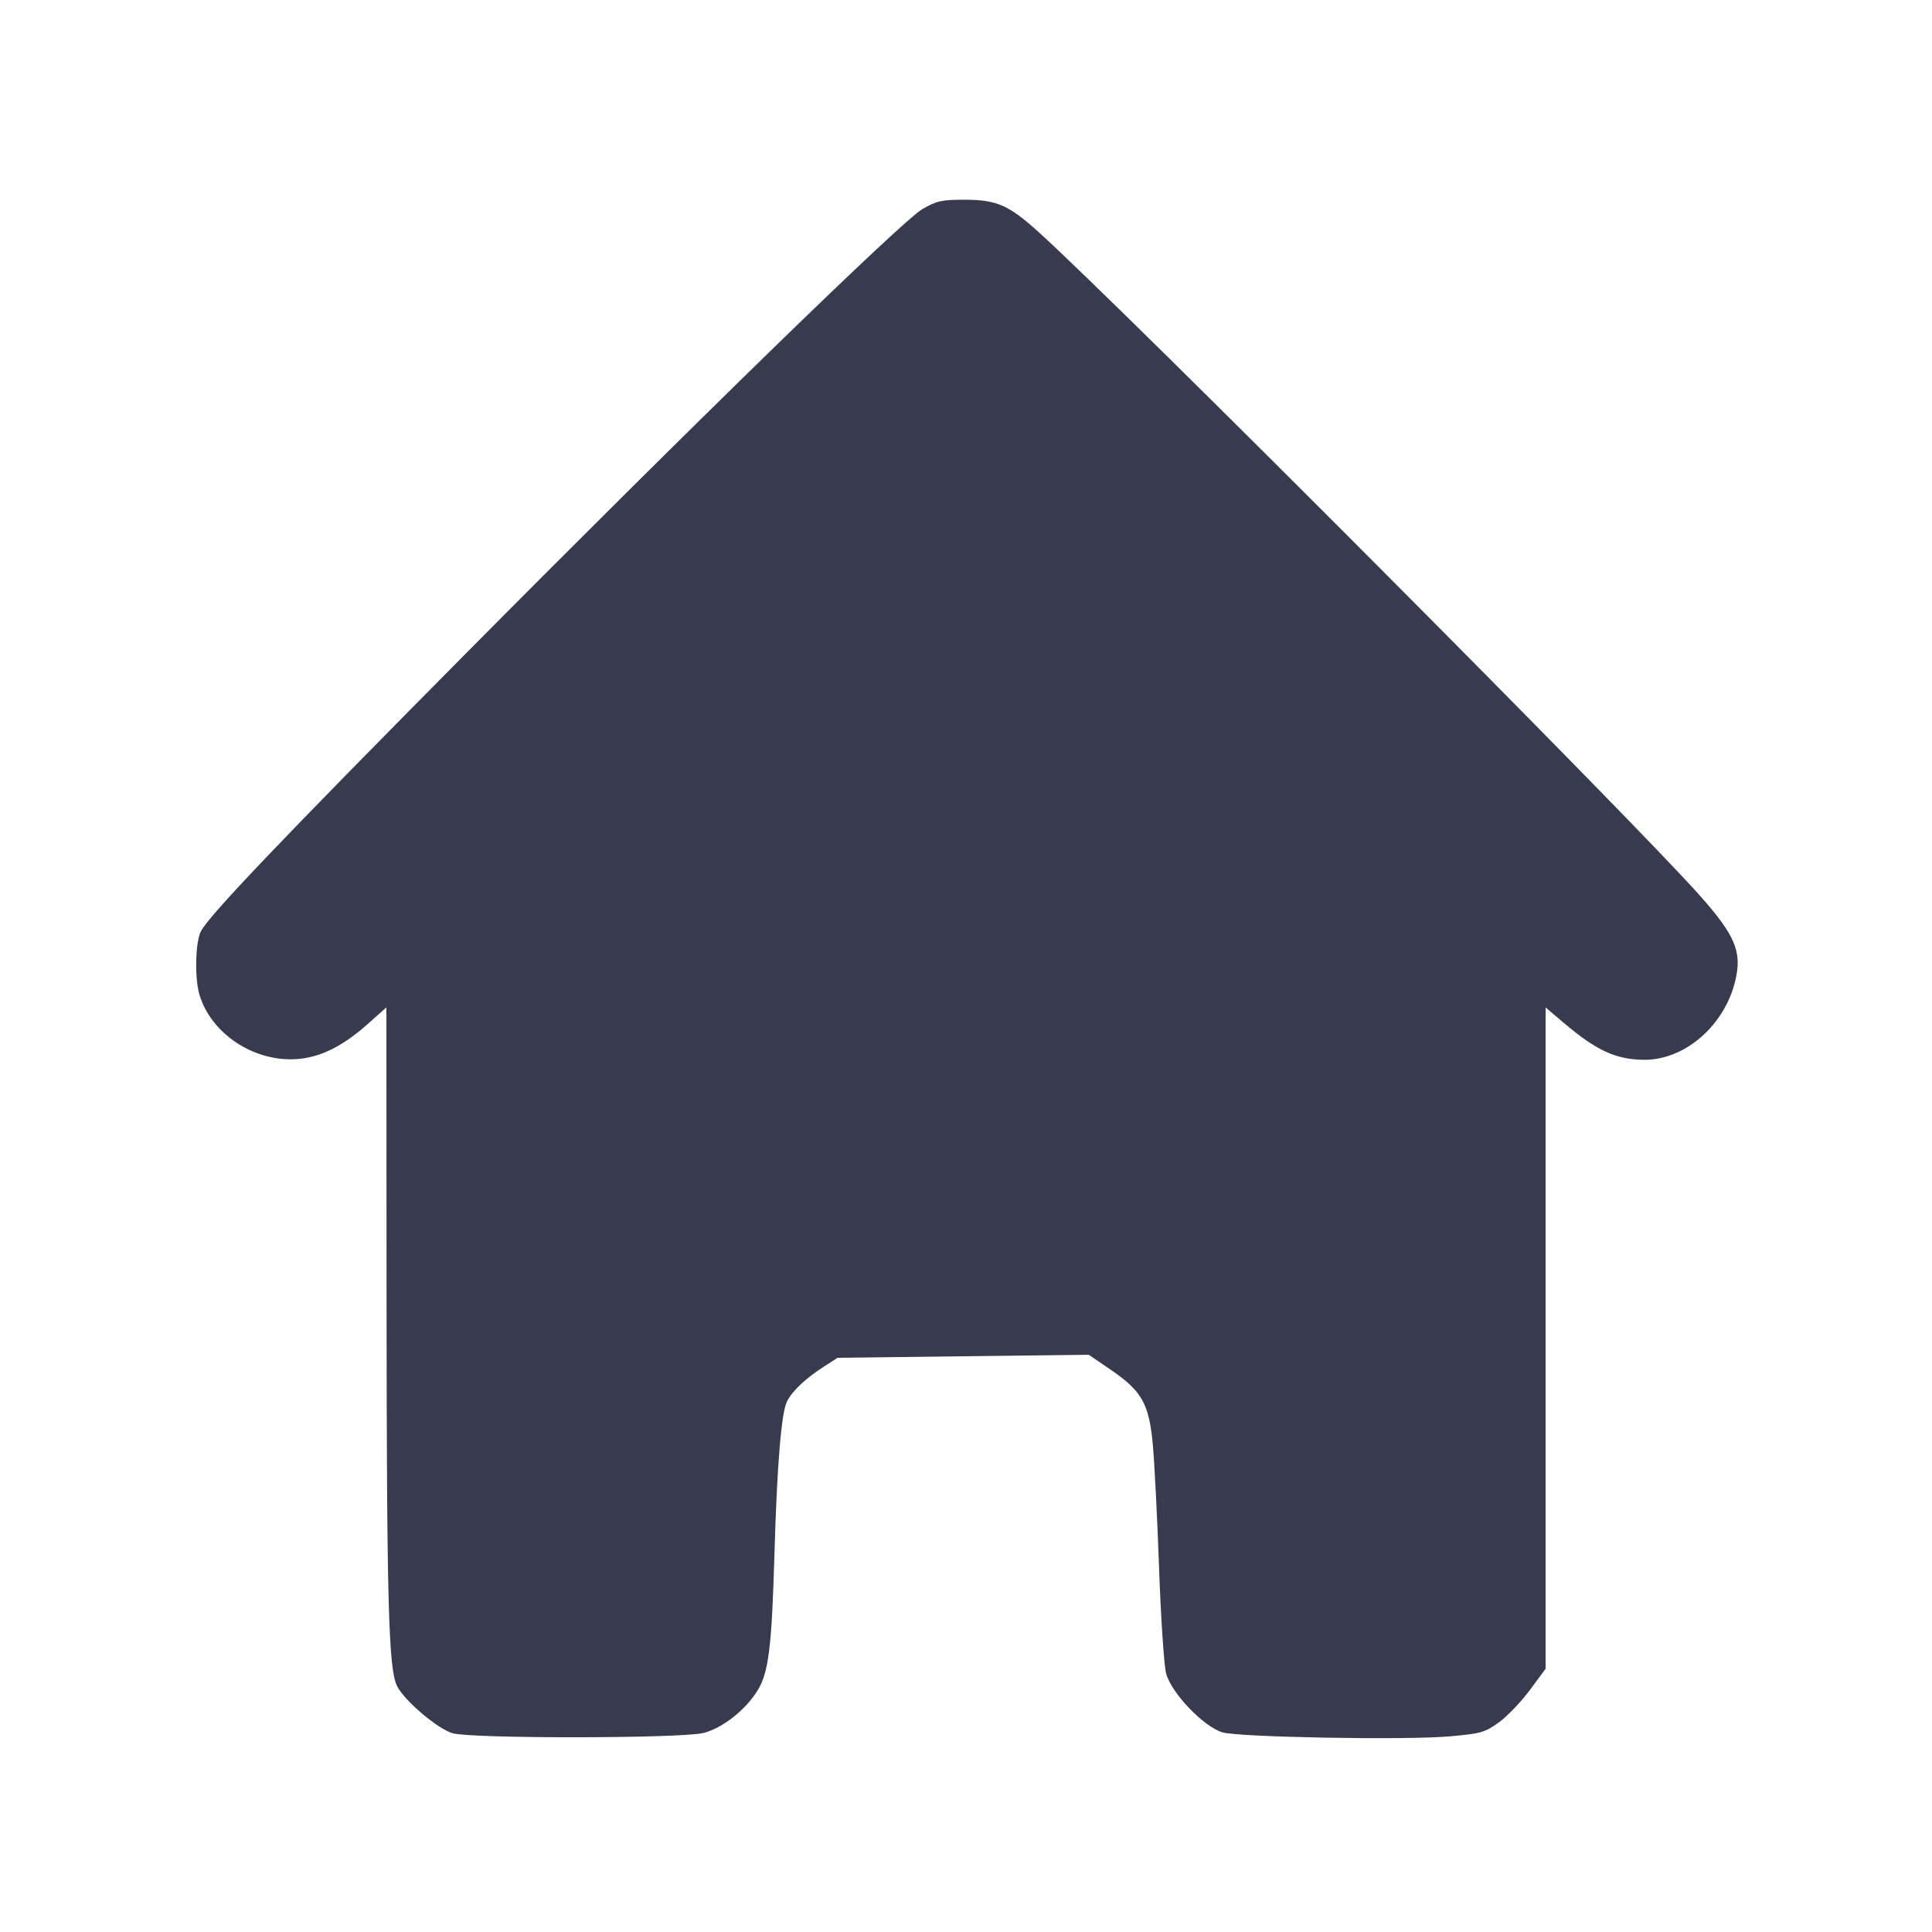
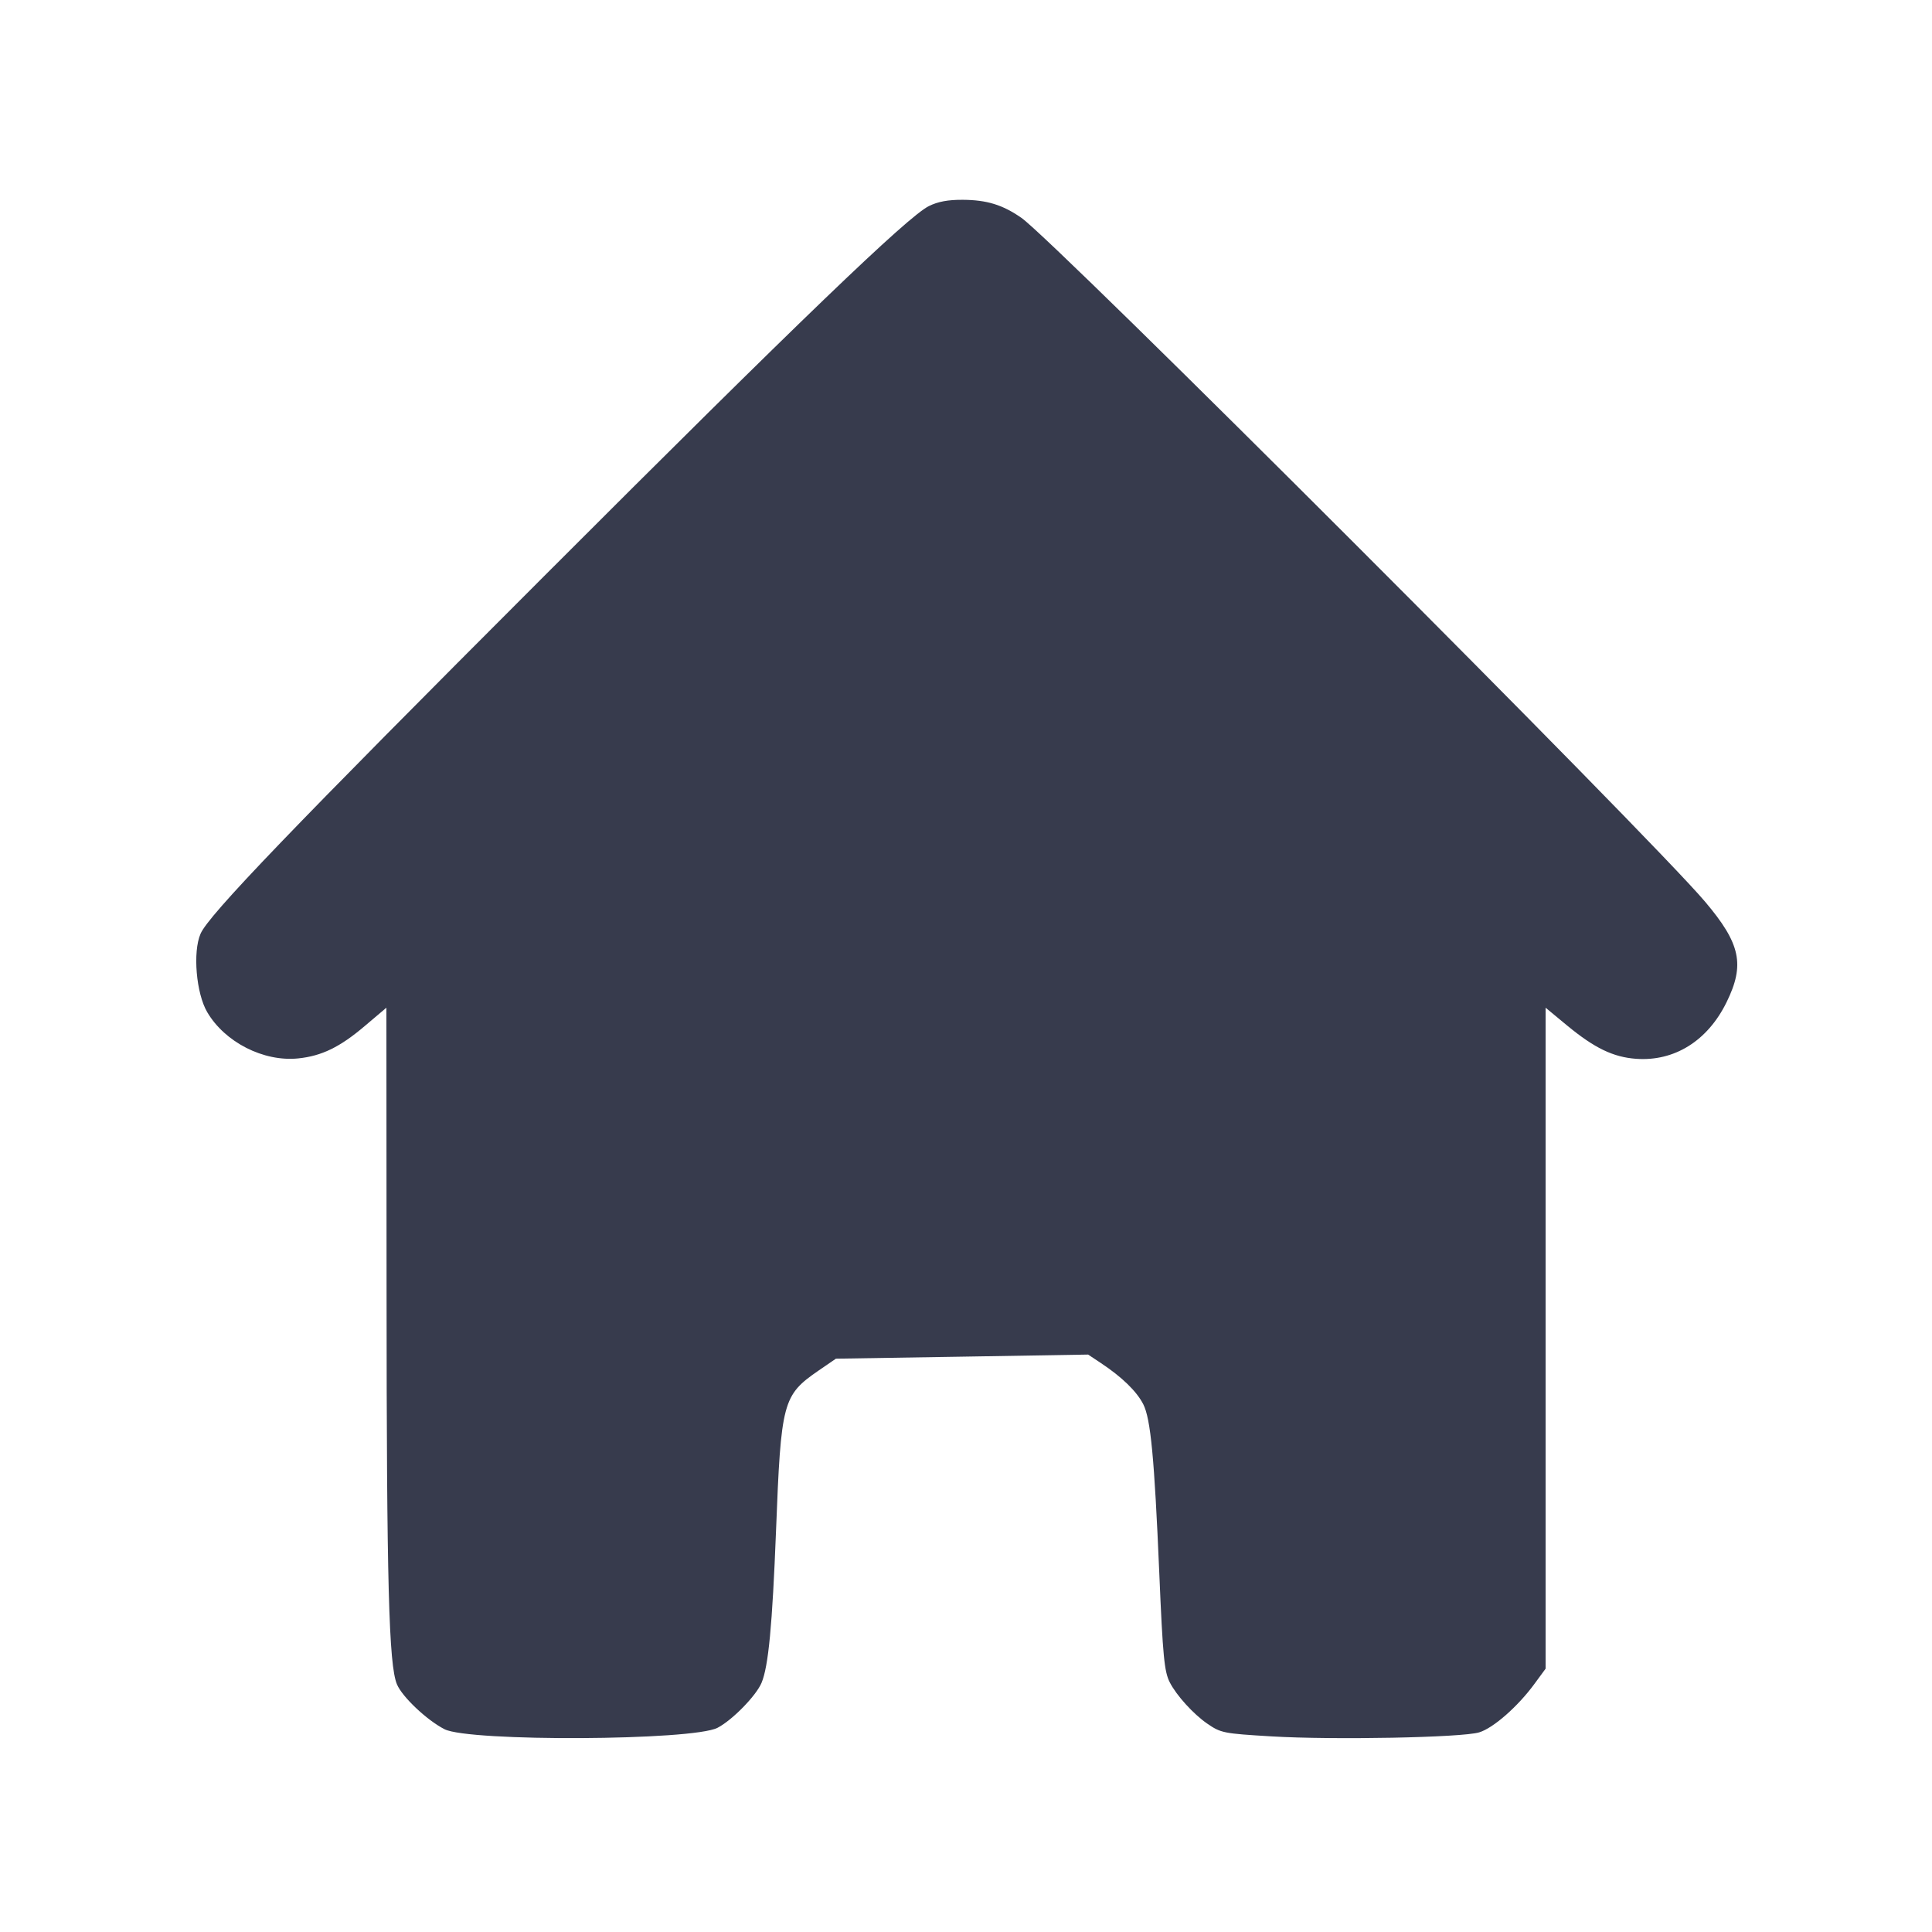
<svg xmlns="http://www.w3.org/2000/svg" width="24" height="24" viewBox="0 0 24 24" fill="none">
-   <path d="M11.460 2.596 C 11.208 2.741,8.629 5.251,5.748 8.157 C 3.506 10.420,2.597 11.373,2.496 11.568 C 2.427 11.701,2.416 12.151,2.478 12.357 C 2.613 12.812,3.097 13.157,3.604 13.159 C 3.929 13.160,4.227 13.024,4.570 12.719 L 4.800 12.514 4.802 16.127 C 4.804 19.926,4.826 20.740,4.934 20.948 C 5.028 21.130,5.434 21.474,5.619 21.530 C 5.850 21.600,8.464 21.597,8.741 21.527 C 8.981 21.466,9.275 21.231,9.421 20.982 C 9.549 20.764,9.588 20.434,9.620 19.320 C 9.652 18.207,9.706 17.542,9.777 17.408 C 9.845 17.276,10.004 17.126,10.232 16.978 L 10.404 16.867 11.965 16.848 L 13.525 16.829 13.804 17.020 C 14.185 17.281,14.275 17.440,14.321 17.948 C 14.341 18.164,14.376 18.847,14.398 19.467 C 14.420 20.088,14.459 20.680,14.485 20.785 C 14.546 21.026,14.950 21.450,15.186 21.520 C 15.392 21.581,17.461 21.618,18.004 21.570 C 18.394 21.536,18.444 21.522,18.617 21.398 C 18.721 21.323,18.894 21.143,19.003 20.996 L 19.200 20.730 19.200 16.622 L 19.200 12.515 19.430 12.710 C 19.833 13.052,20.079 13.164,20.428 13.165 C 20.936 13.166,21.429 12.734,21.559 12.172 C 21.640 11.821,21.554 11.618,21.117 11.126 C 20.262 10.162,13.964 3.843,12.900 2.881 C 12.529 2.546,12.382 2.482,11.980 2.481 C 11.700 2.481,11.635 2.495,11.460 2.596 " fill="#373B4D" stroke="none" fill-rule="evenodd" />
+   <path d="M11.539 2.560 C 11.277 2.689,9.925 3.989,6.759 7.157 C 3.617 10.300,2.589 11.370,2.491 11.600 C 2.393 11.826,2.437 12.340,2.574 12.573 C 2.793 12.947,3.275 13.192,3.704 13.148 C 3.996 13.118,4.223 13.008,4.533 12.744 L 4.800 12.518 4.802 16.029 C 4.803 19.676,4.830 20.682,4.931 20.923 C 4.996 21.079,5.303 21.369,5.522 21.481 C 5.830 21.638,8.607 21.624,8.914 21.463 C 9.097 21.368,9.393 21.065,9.460 20.905 C 9.546 20.701,9.594 20.191,9.640 19.018 C 9.702 17.412,9.723 17.333,10.168 17.026 L 10.384 16.878 11.950 16.853 L 13.517 16.827 13.675 16.932 C 13.936 17.105,14.120 17.283,14.202 17.444 C 14.294 17.625,14.340 18.107,14.401 19.540 C 14.445 20.579,14.463 20.766,14.532 20.900 C 14.615 21.062,14.825 21.293,14.996 21.411 C 15.167 21.528,15.195 21.534,15.796 21.570 C 16.566 21.616,18.163 21.585,18.375 21.520 C 18.550 21.467,18.855 21.200,19.062 20.917 L 19.200 20.729 19.200 16.624 L 19.200 12.518 19.468 12.740 C 19.809 13.021,20.040 13.132,20.325 13.153 C 20.800 13.187,21.212 12.930,21.447 12.452 C 21.678 11.983,21.623 11.723,21.180 11.200 C 20.489 10.382,13.098 2.990,12.688 2.706 C 12.455 2.544,12.259 2.484,11.960 2.482 C 11.778 2.481,11.652 2.504,11.539 2.560 " fill="#373B4D" stroke="none" fill-rule="evenodd" />
</svg>
